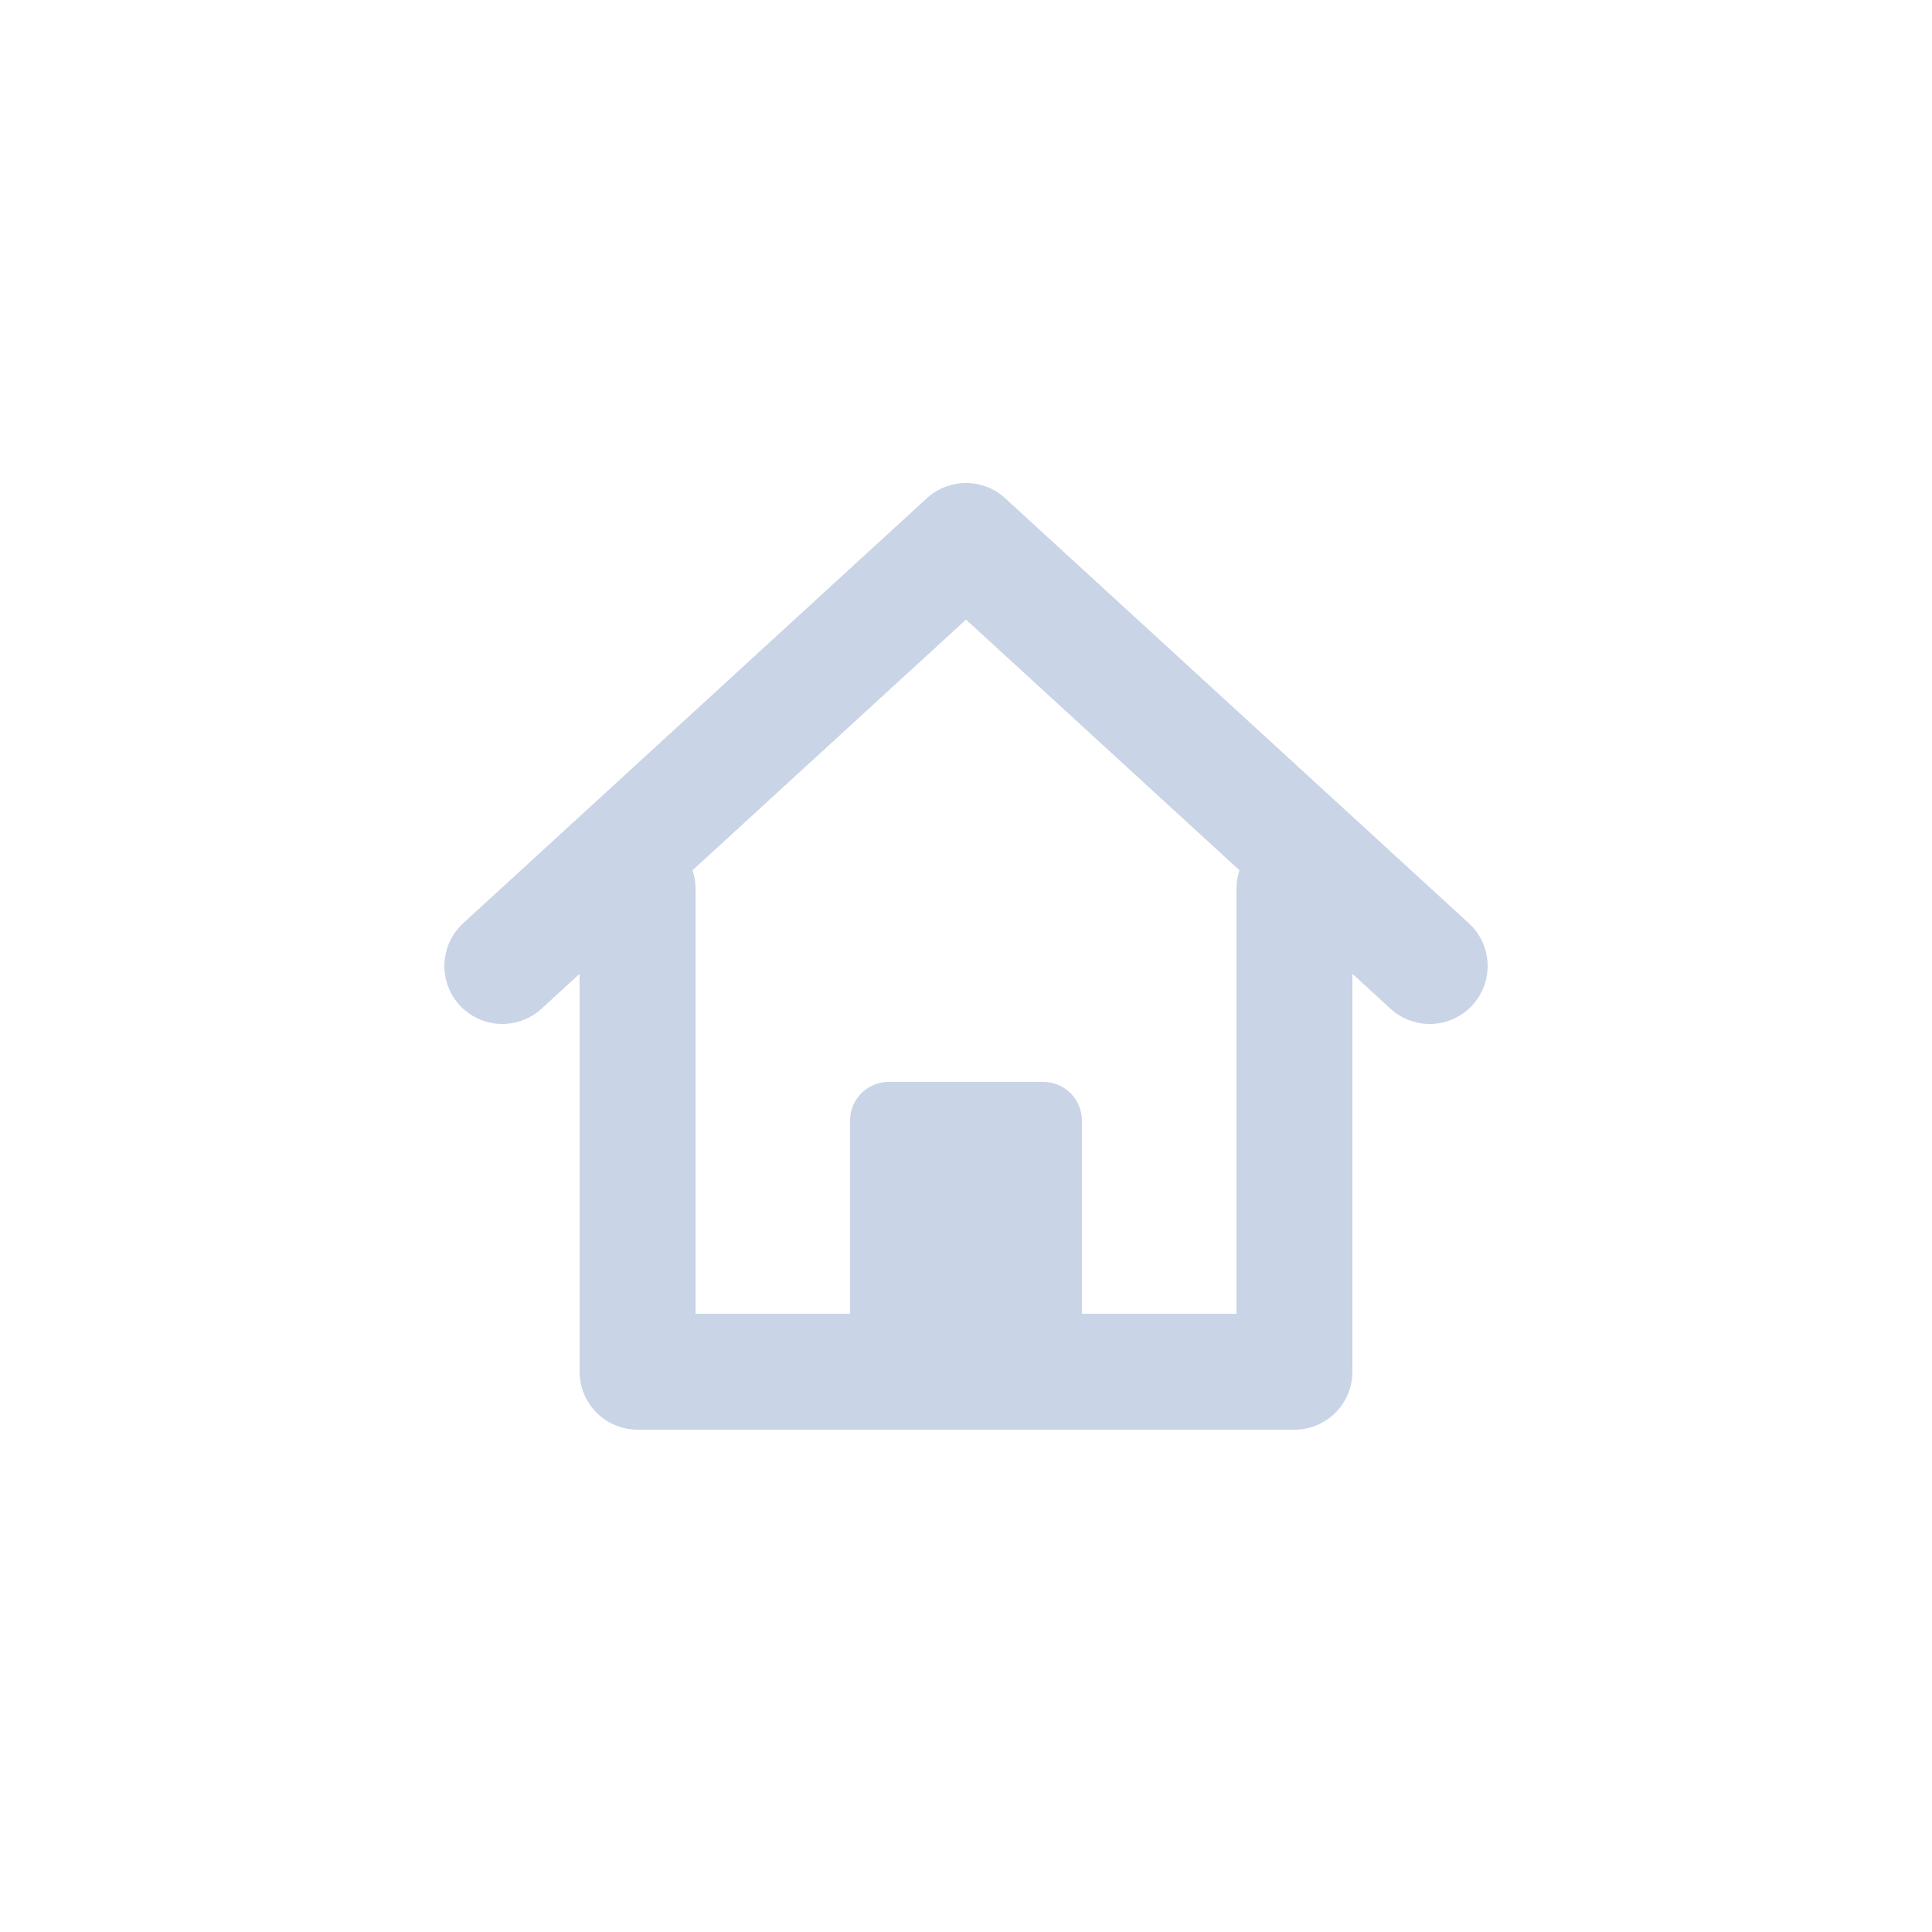
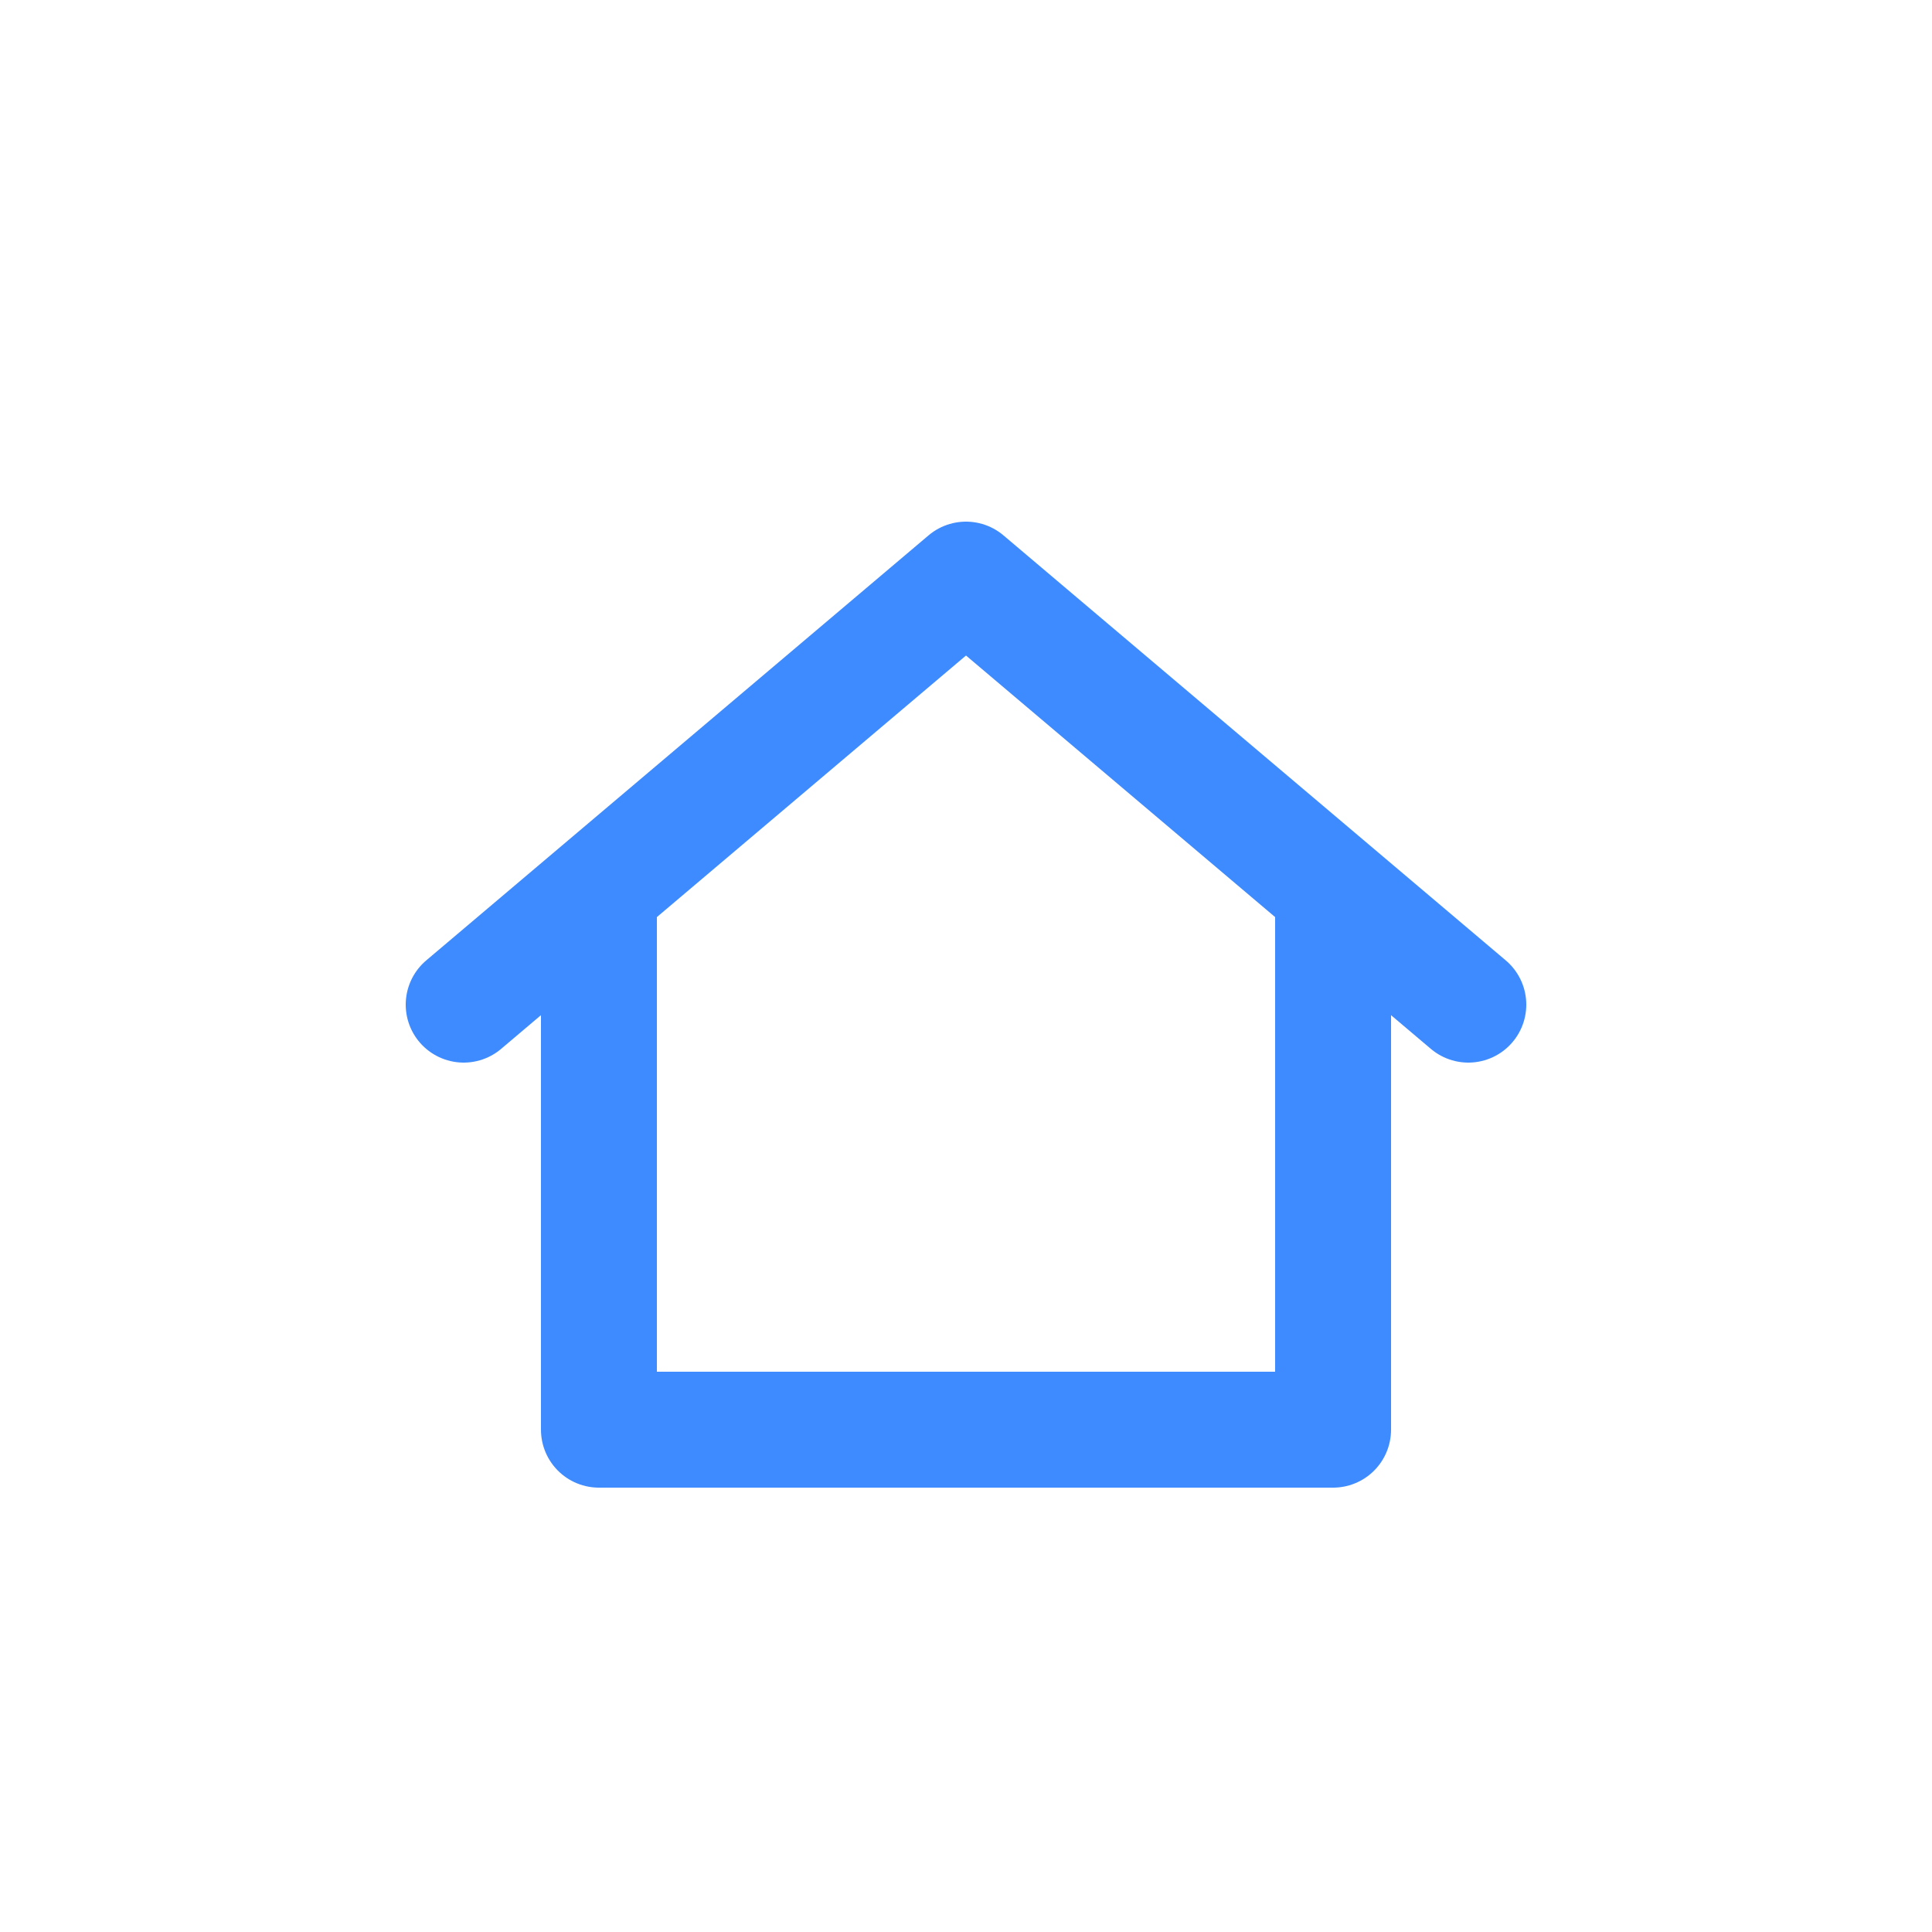
<svg xmlns="http://www.w3.org/2000/svg" viewBox="0 0 100 100">
-   <path d="M26 50 L50 28 L74 50" stroke="#C9D4E6" stroke-width="6" stroke-linecap="round" stroke-linejoin="round" fill="none" />
-   <path d="M33 46 V71 H67 V46" stroke="#C9D4E6" stroke-width="6" stroke-linecap="round" stroke-linejoin="round" fill="none" />
-   <rect x="44" y="56" width="12" height="15" rx="2" fill="#C9D4E6" />
+   <g fill="none" stroke="#3E8BFF" stroke-width="6" stroke-linecap="round" stroke-linejoin="round">
+     <path d="M24 52 L50 30 L76 52" />
+     <path d="M31 47 V74 H69 V47" />
+   </g>
</svg>
